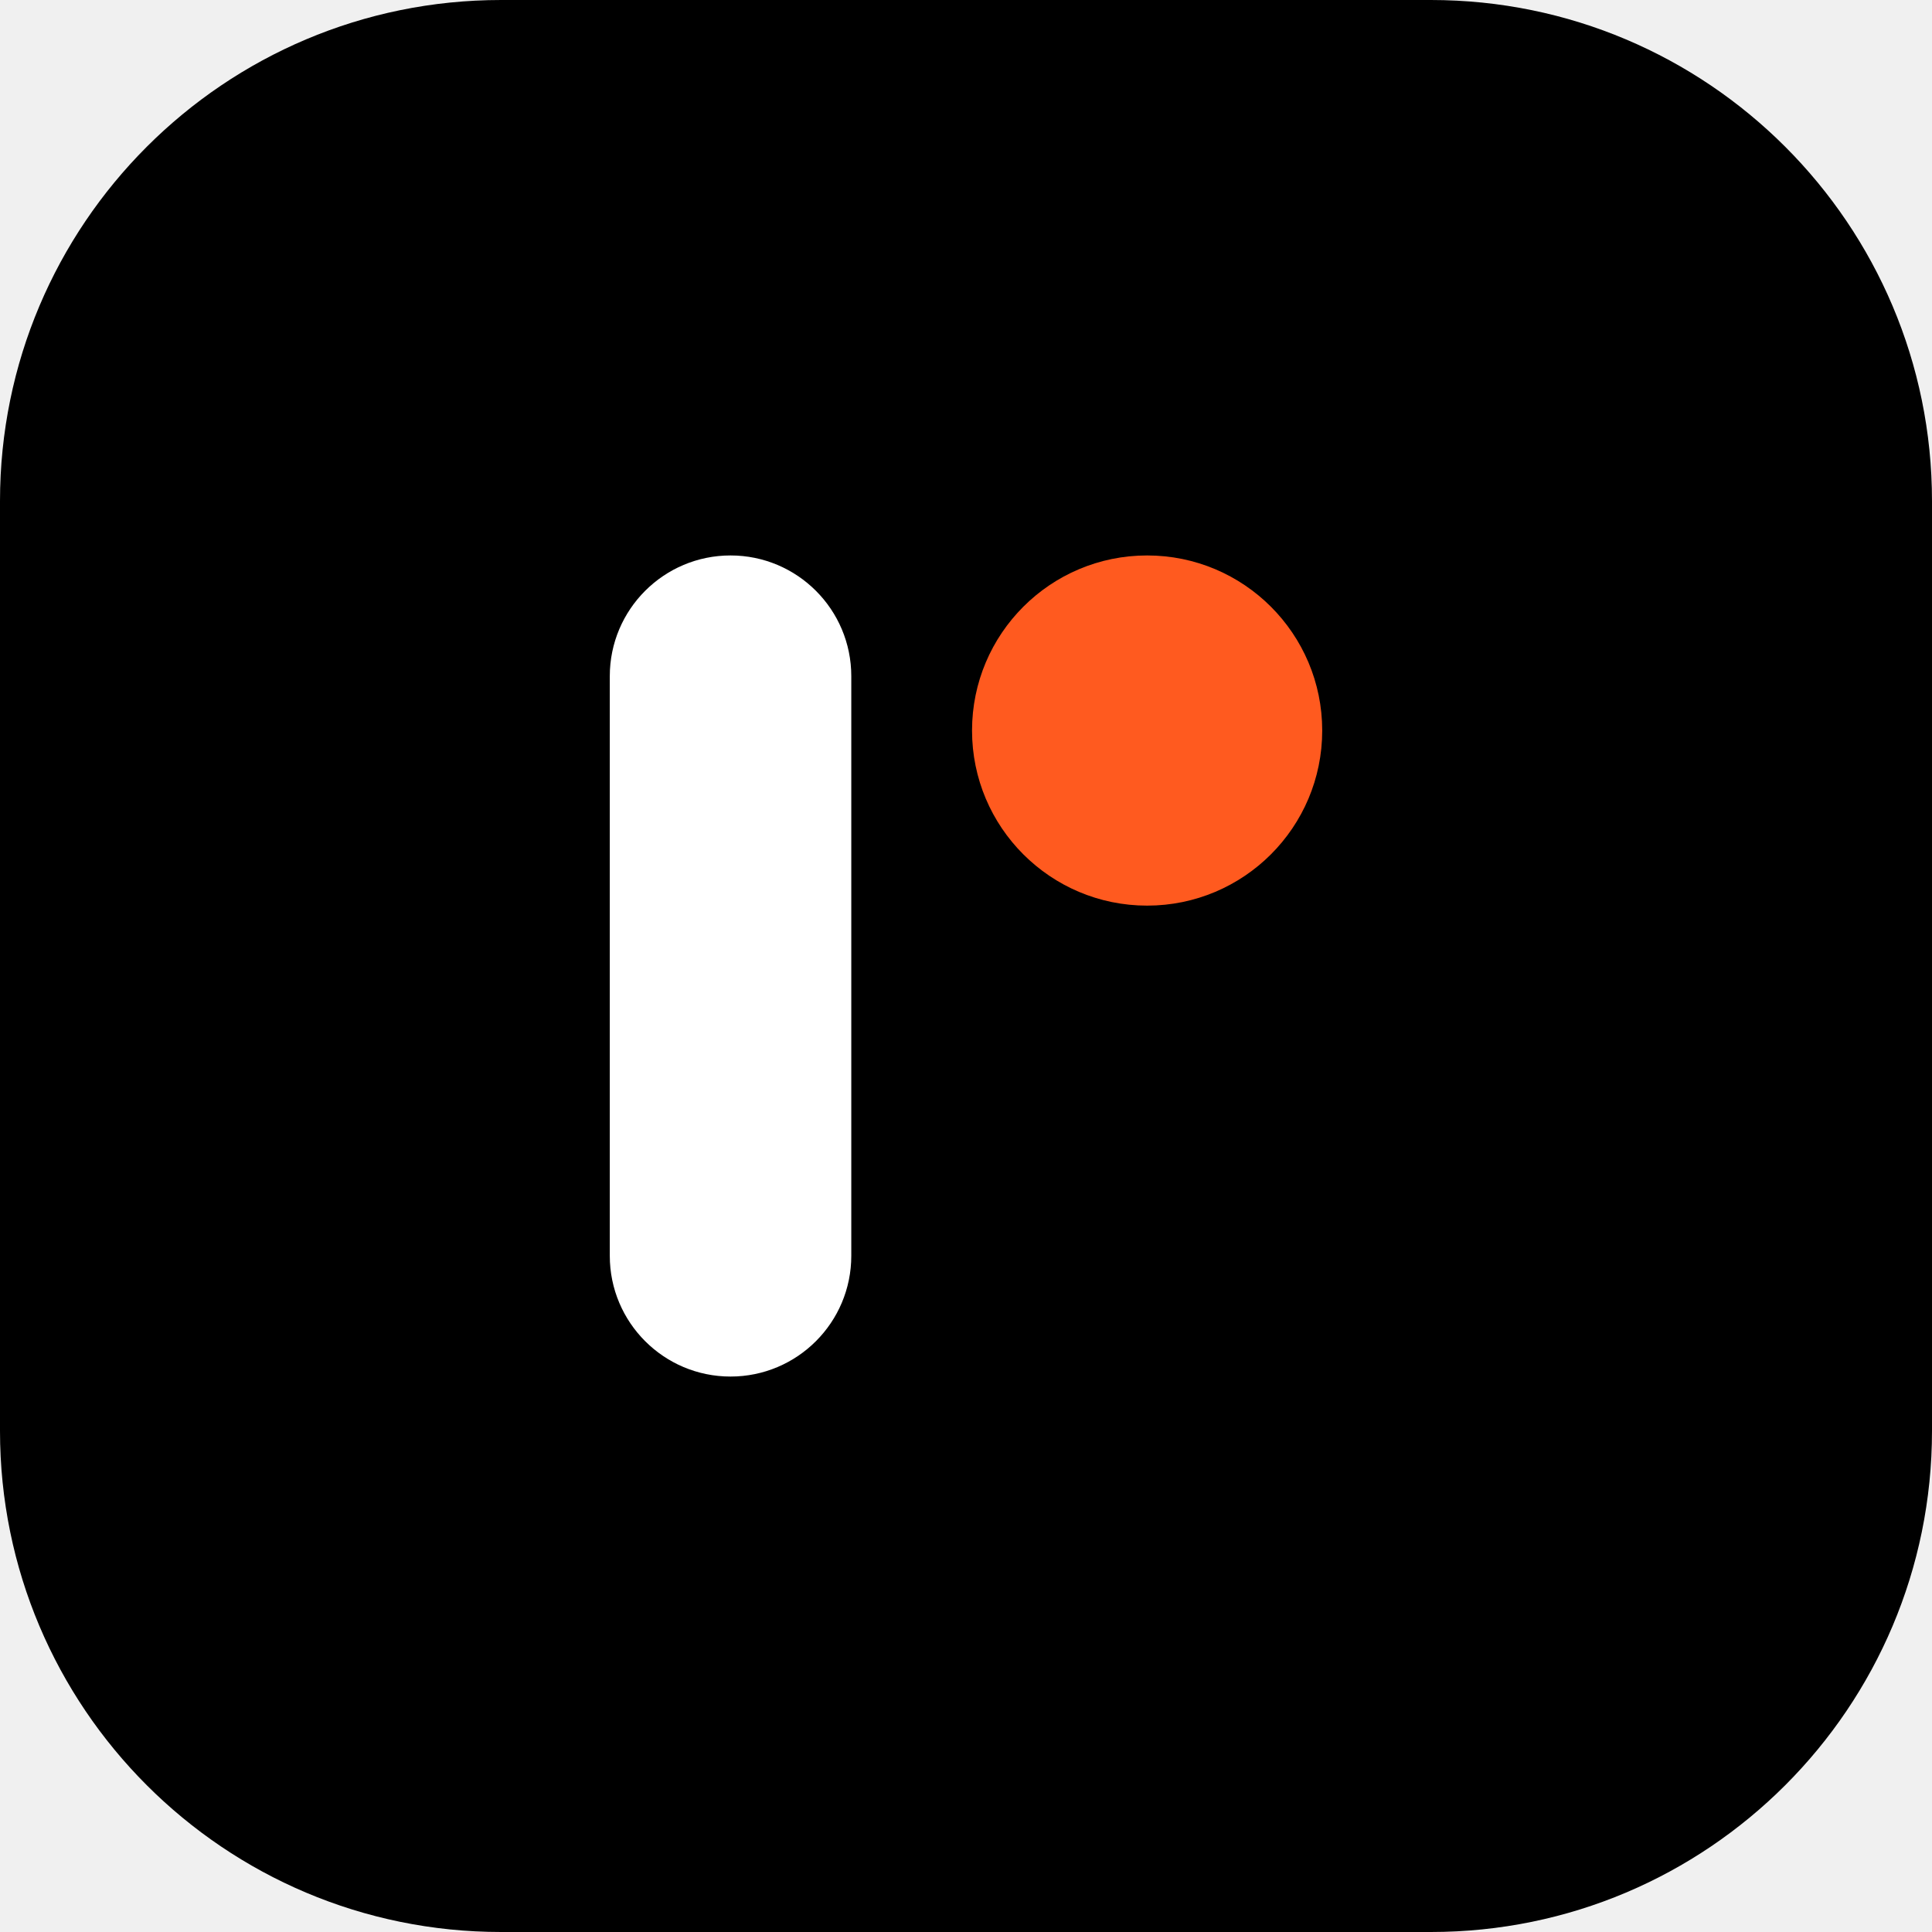
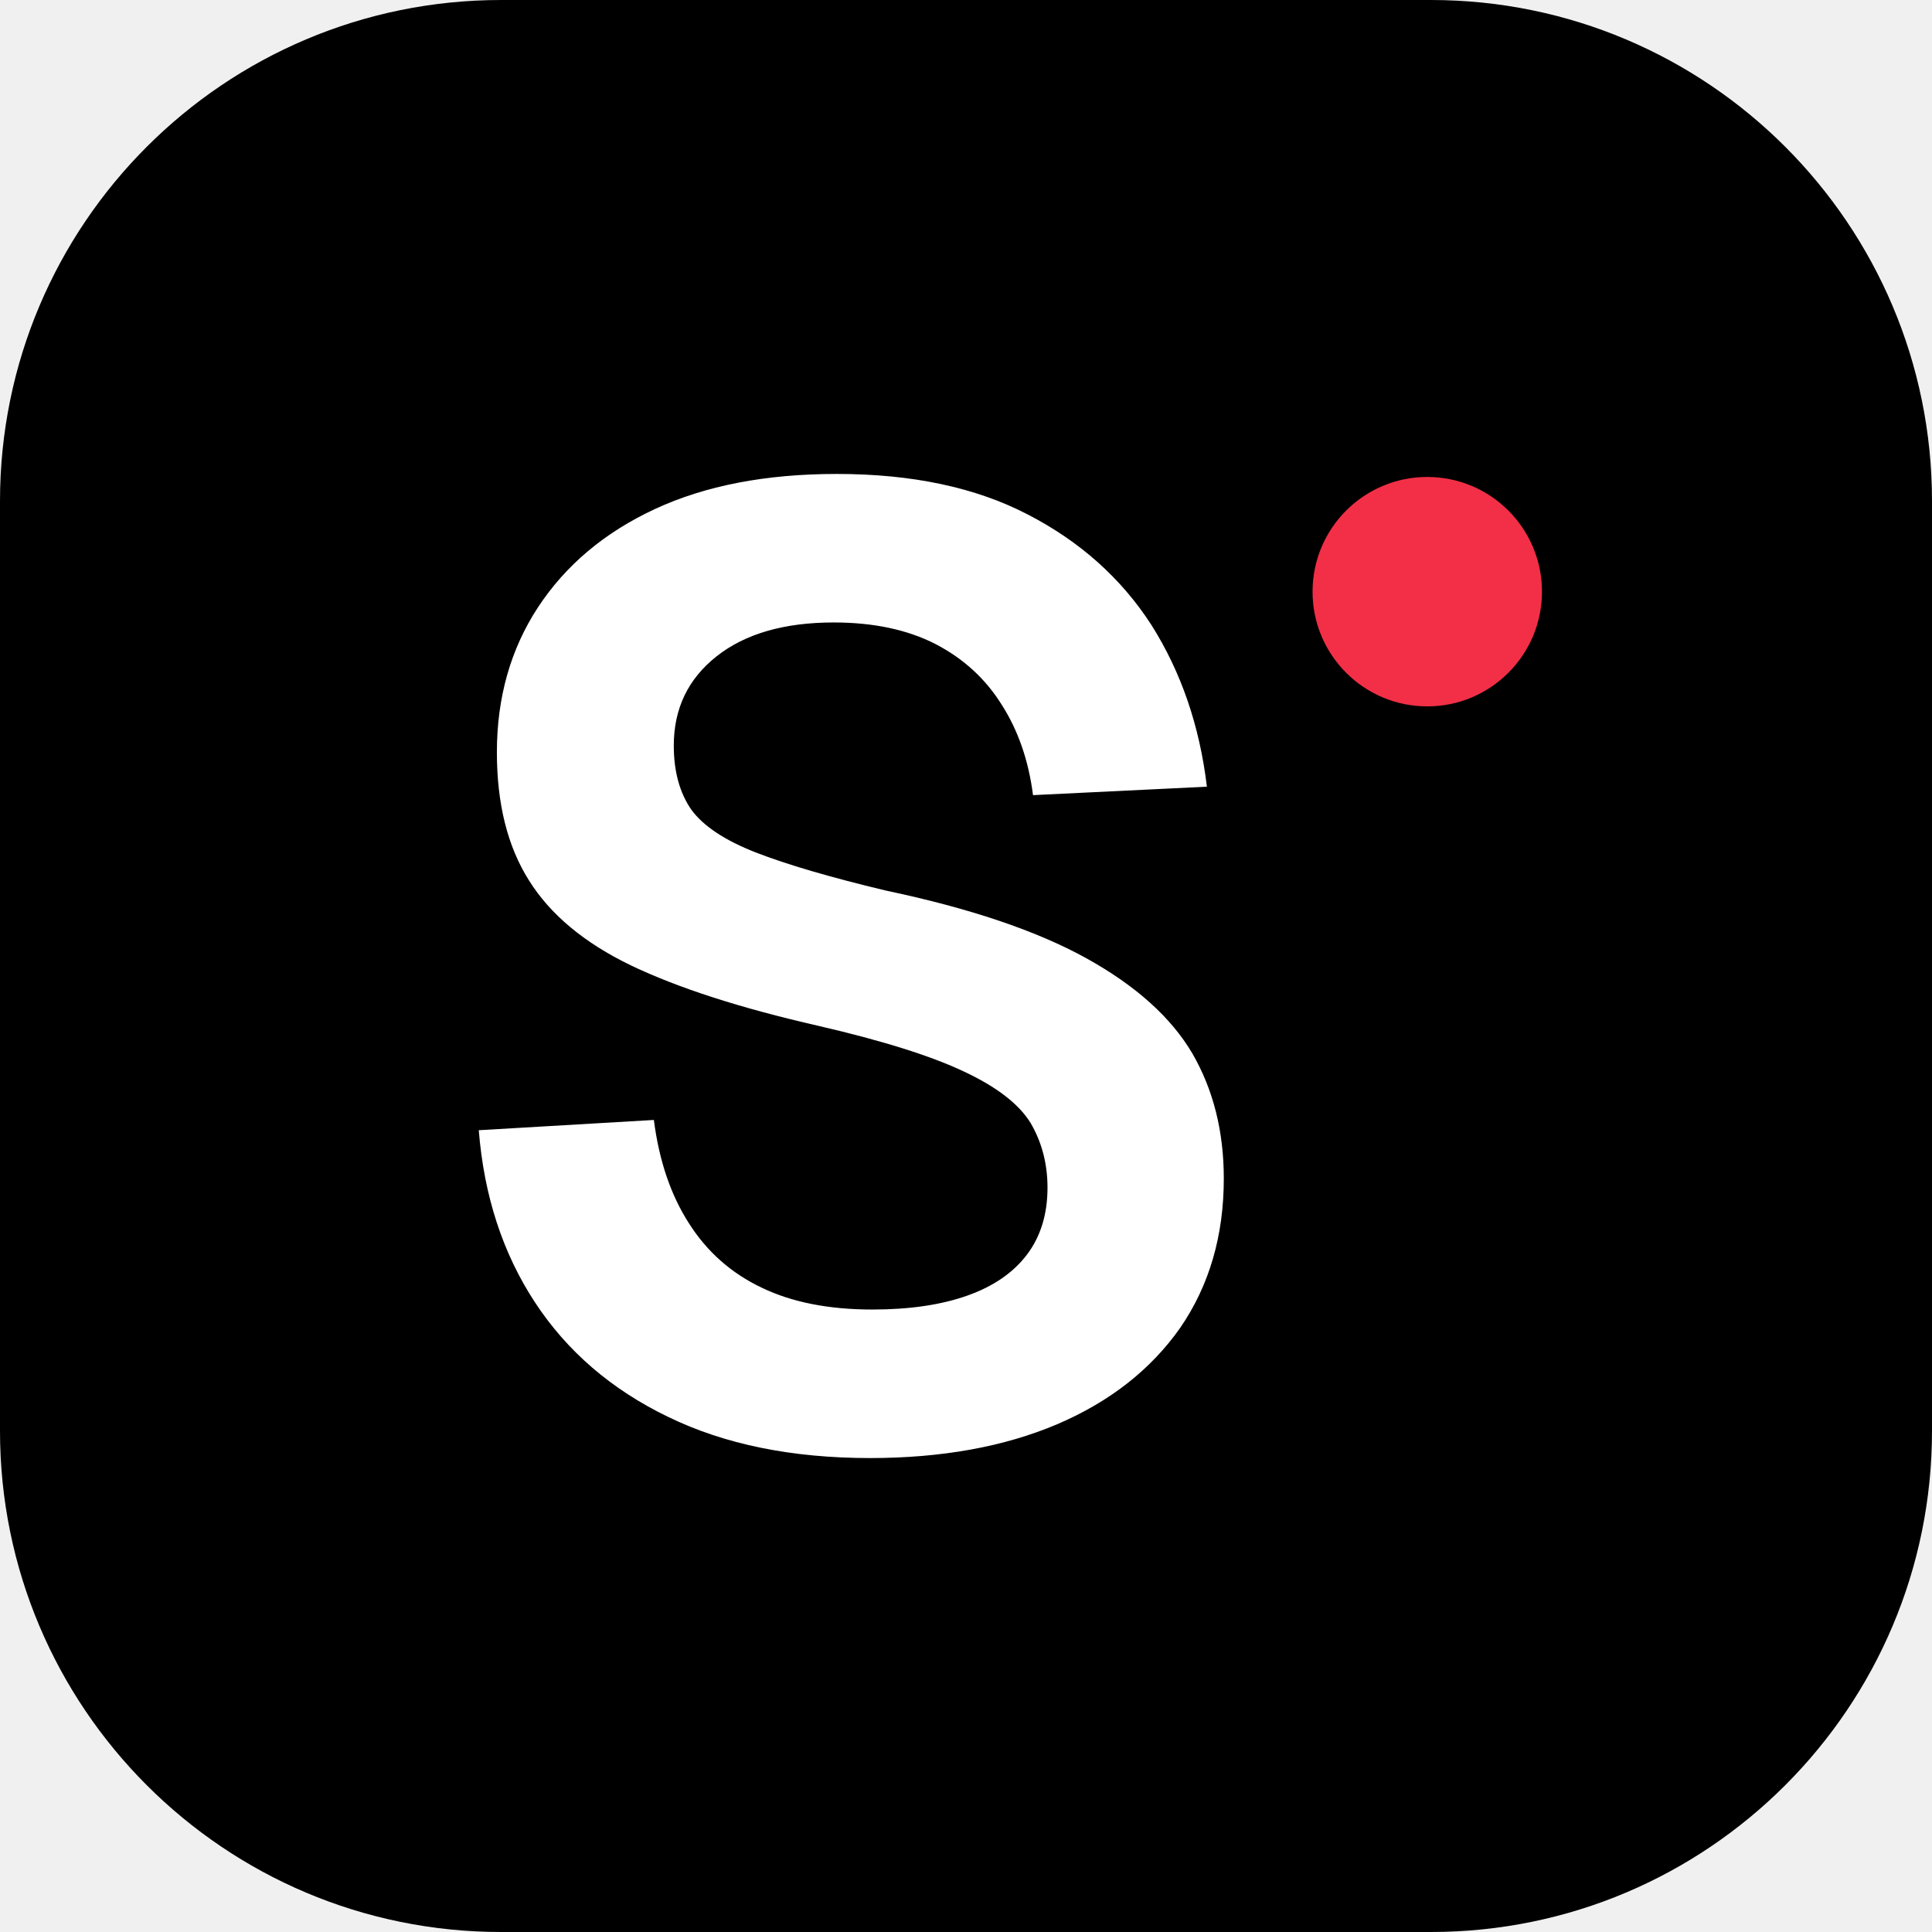
- <svg xmlns="http://www.w3.org/2000/svg" viewBox="0 0 32 32" role="img" aria-label="Im">
+ <svg xmlns="http://www.w3.org/2000/svg" viewBox="0 0 32 32" role="img" aria-label="S">
  <style>
		.tile { fill: oklch(14.5% 0 0) }
		.glyph { fill: #fff }
		@media (prefers-color-scheme: dark) {
			.tile { fill: #fff }
			.glyph { fill: oklch(14.5% 0 0) }
		}
	</style>
  <rect class="tile" width="32" height="32" rx="8.3" />
-   <rect class="glyph" x="10.1" y="9.2" width="4" height="13.6" rx="2" />
-   <circle cx="19" cy="12.1" r="2.9" fill="#ff5a1f" />
+   <path class="glyph" d="M14.41 24.15Q12.47 24.15 11.07 23.47Q9.66 22.79 8.86 21.57Q8.06 20.35 7.93 18.72L10.83 18.55Q10.96 19.56 11.41 20.26Q11.86 20.97 12.62 21.33Q13.37 21.69 14.45 21.69Q15.37 21.69 16.02 21.46Q16.67 21.23 17.01 20.78Q17.35 20.33 17.35 19.67Q17.35 19.08 17.07 18.6Q16.78 18.13 15.97 17.75Q15.15 17.36 13.55 16.99Q11.62 16.55 10.45 15.99Q9.29 15.43 8.76 14.58Q8.23 13.74 8.23 12.46Q8.23 11.1 8.91 10.06Q9.6 9.01 10.85 8.43Q12.1 7.85 13.86 7.85Q15.73 7.85 17.02 8.52Q18.32 9.19 19.07 10.35Q19.81 11.52 19.99 13.03L17.11 13.17Q17 12.31 16.59 11.67Q16.19 11.03 15.5 10.67Q14.8 10.31 13.81 10.31Q12.58 10.31 11.87 10.87Q11.16 11.43 11.16 12.35Q11.16 12.99 11.45 13.41Q11.75 13.82 12.52 14.12Q13.29 14.42 14.67 14.75Q16.76 15.19 17.99 15.87Q19.22 16.55 19.75 17.45Q20.27 18.35 20.27 19.52Q20.27 20.94 19.55 21.99Q18.82 23.03 17.51 23.59Q16.19 24.15 14.41 24.15Z" />
+   <circle cx="23.64" cy="9.8" r="1.9" fill="#f22f46" />
</svg>
